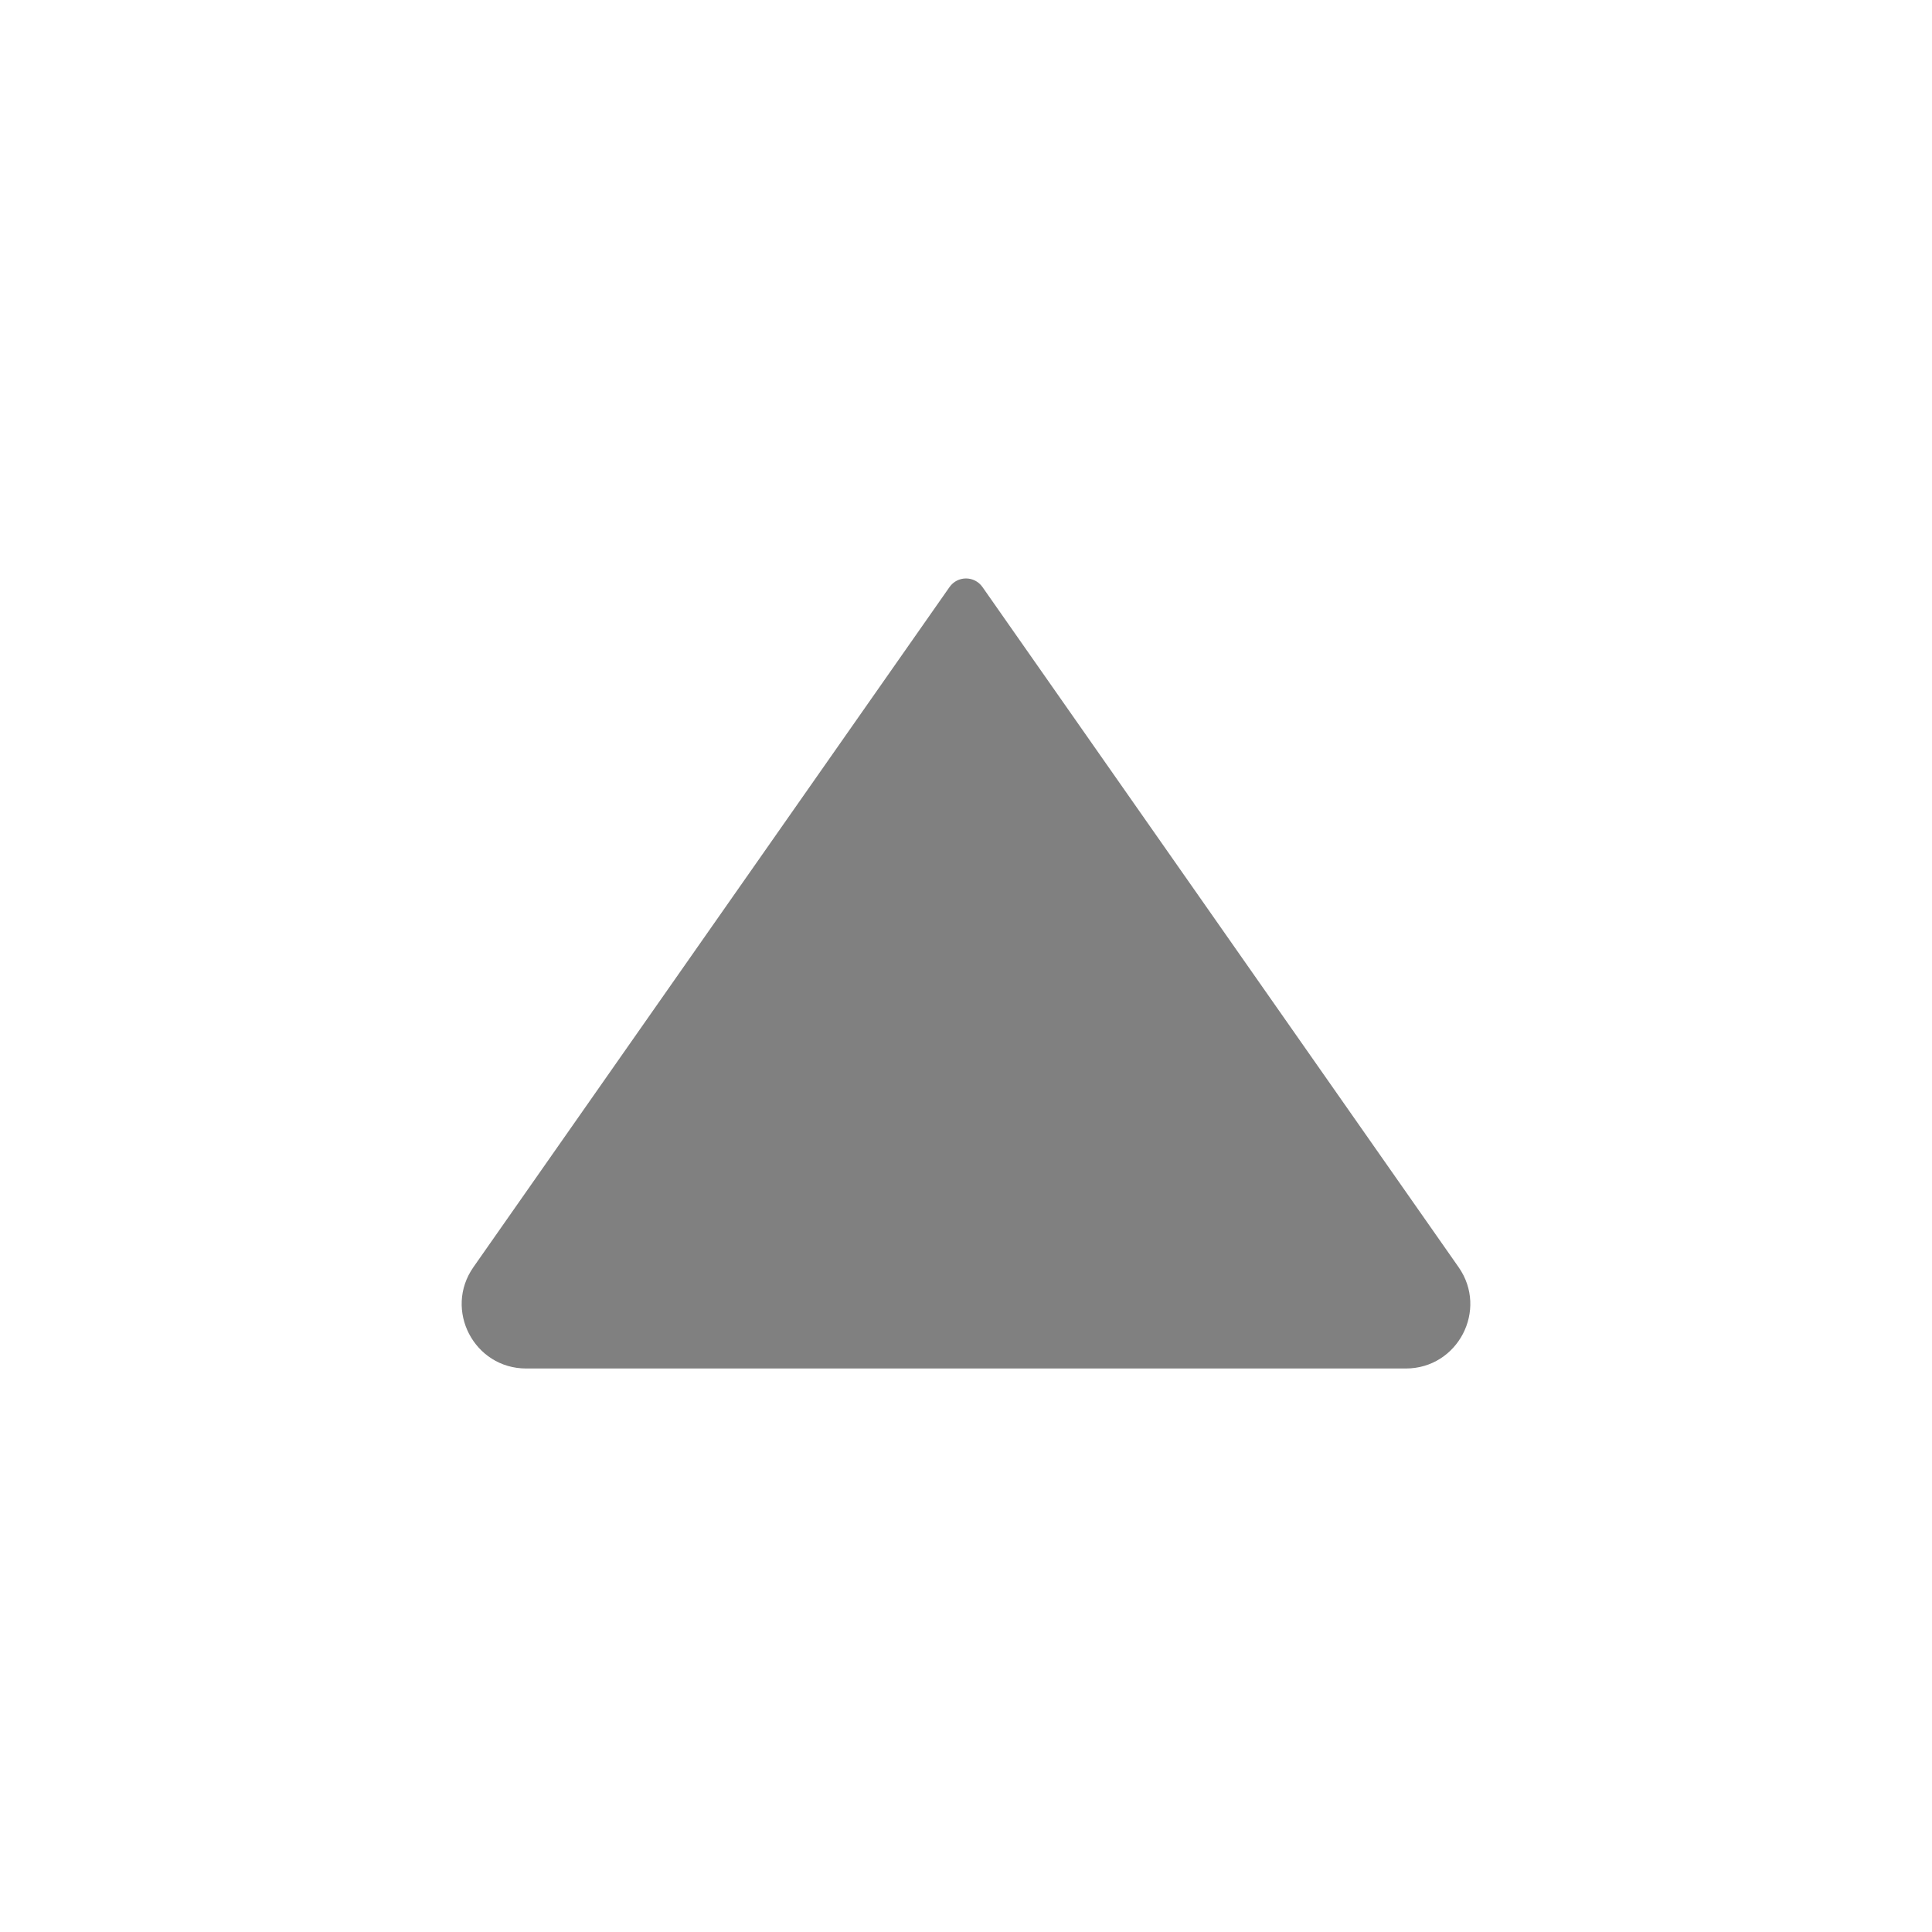
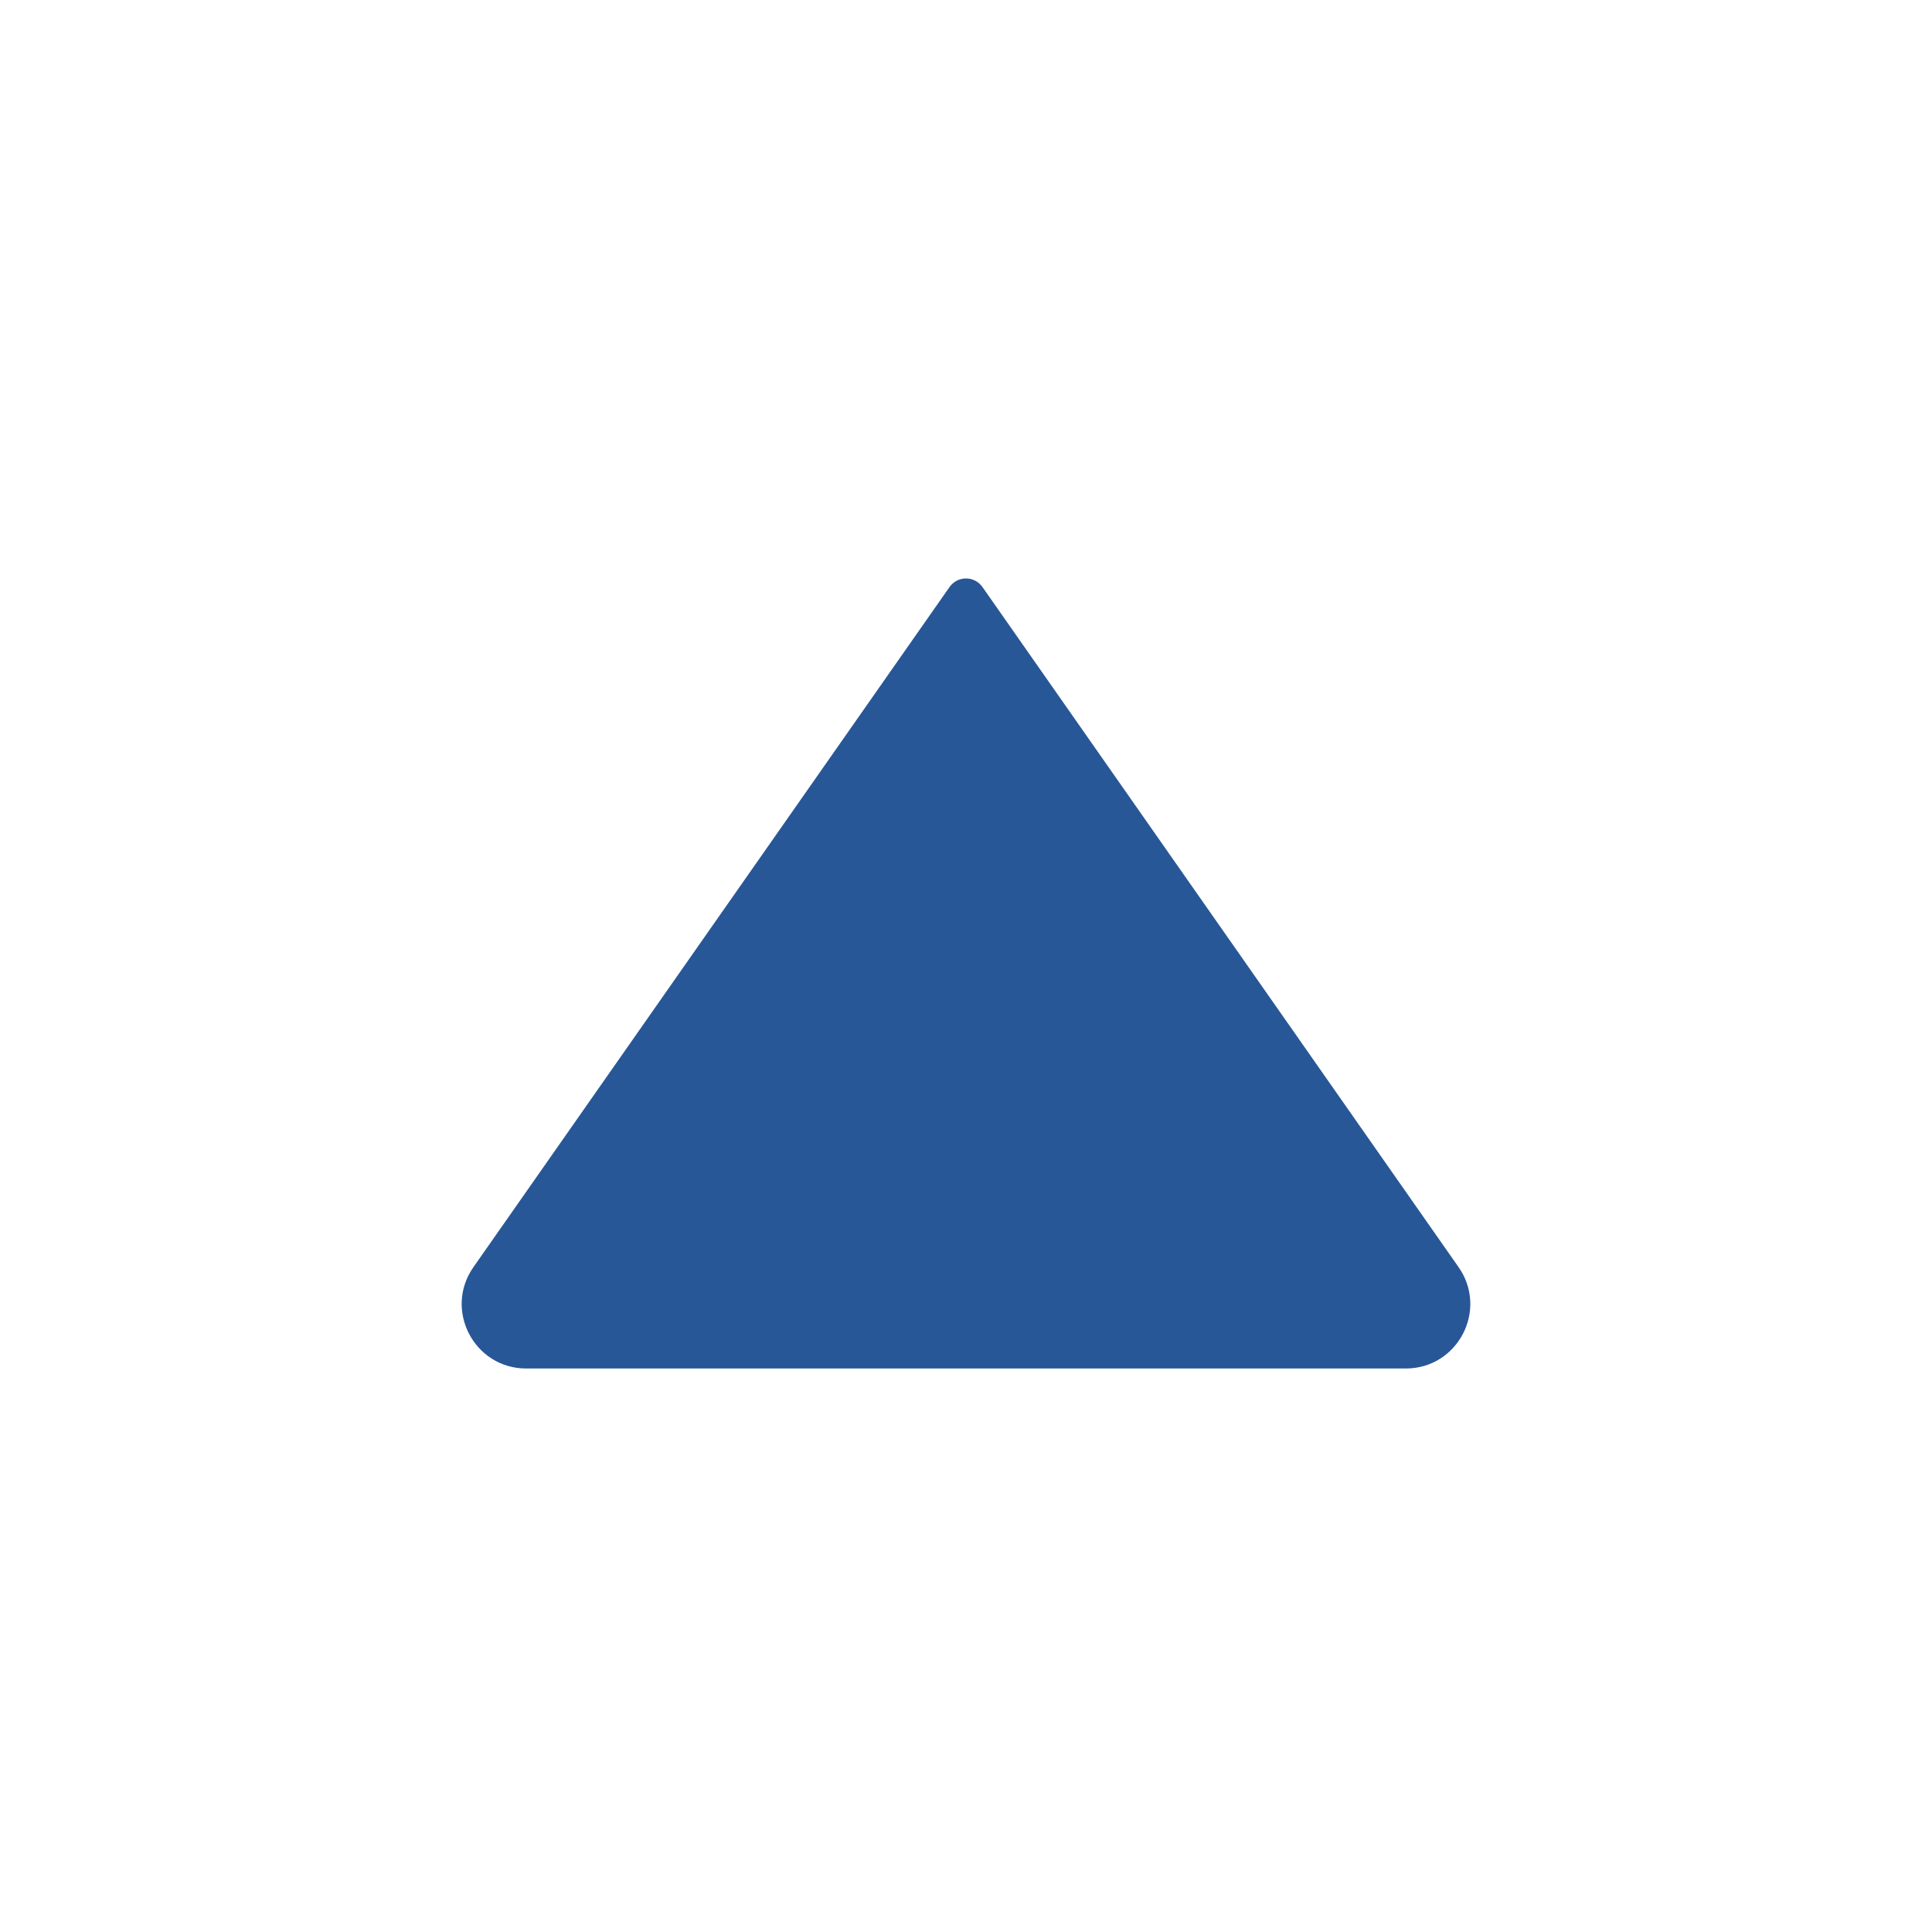
<svg xmlns="http://www.w3.org/2000/svg" width="24" height="24" viewBox="0 0 24 24" fill="none">
-   <path d="M12.205 7.293L18.119 15.741C18.49 16.271 18.111 17 17.463 17L6.537 17C5.889 17 5.51 16.271 5.881 15.741L11.795 7.293C11.895 7.15 12.105 7.15 12.205 7.293Z" fill="#808080" />
+   <path d="M12.205 7.293L18.119 15.741C18.49 16.271 18.111 17 17.463 17L6.537 17C5.889 17 5.51 16.271 5.881 15.741L11.795 7.293C11.895 7.15 12.105 7.15 12.205 7.293Z" fill="rgb(40, 87, 151)" />
</svg>
